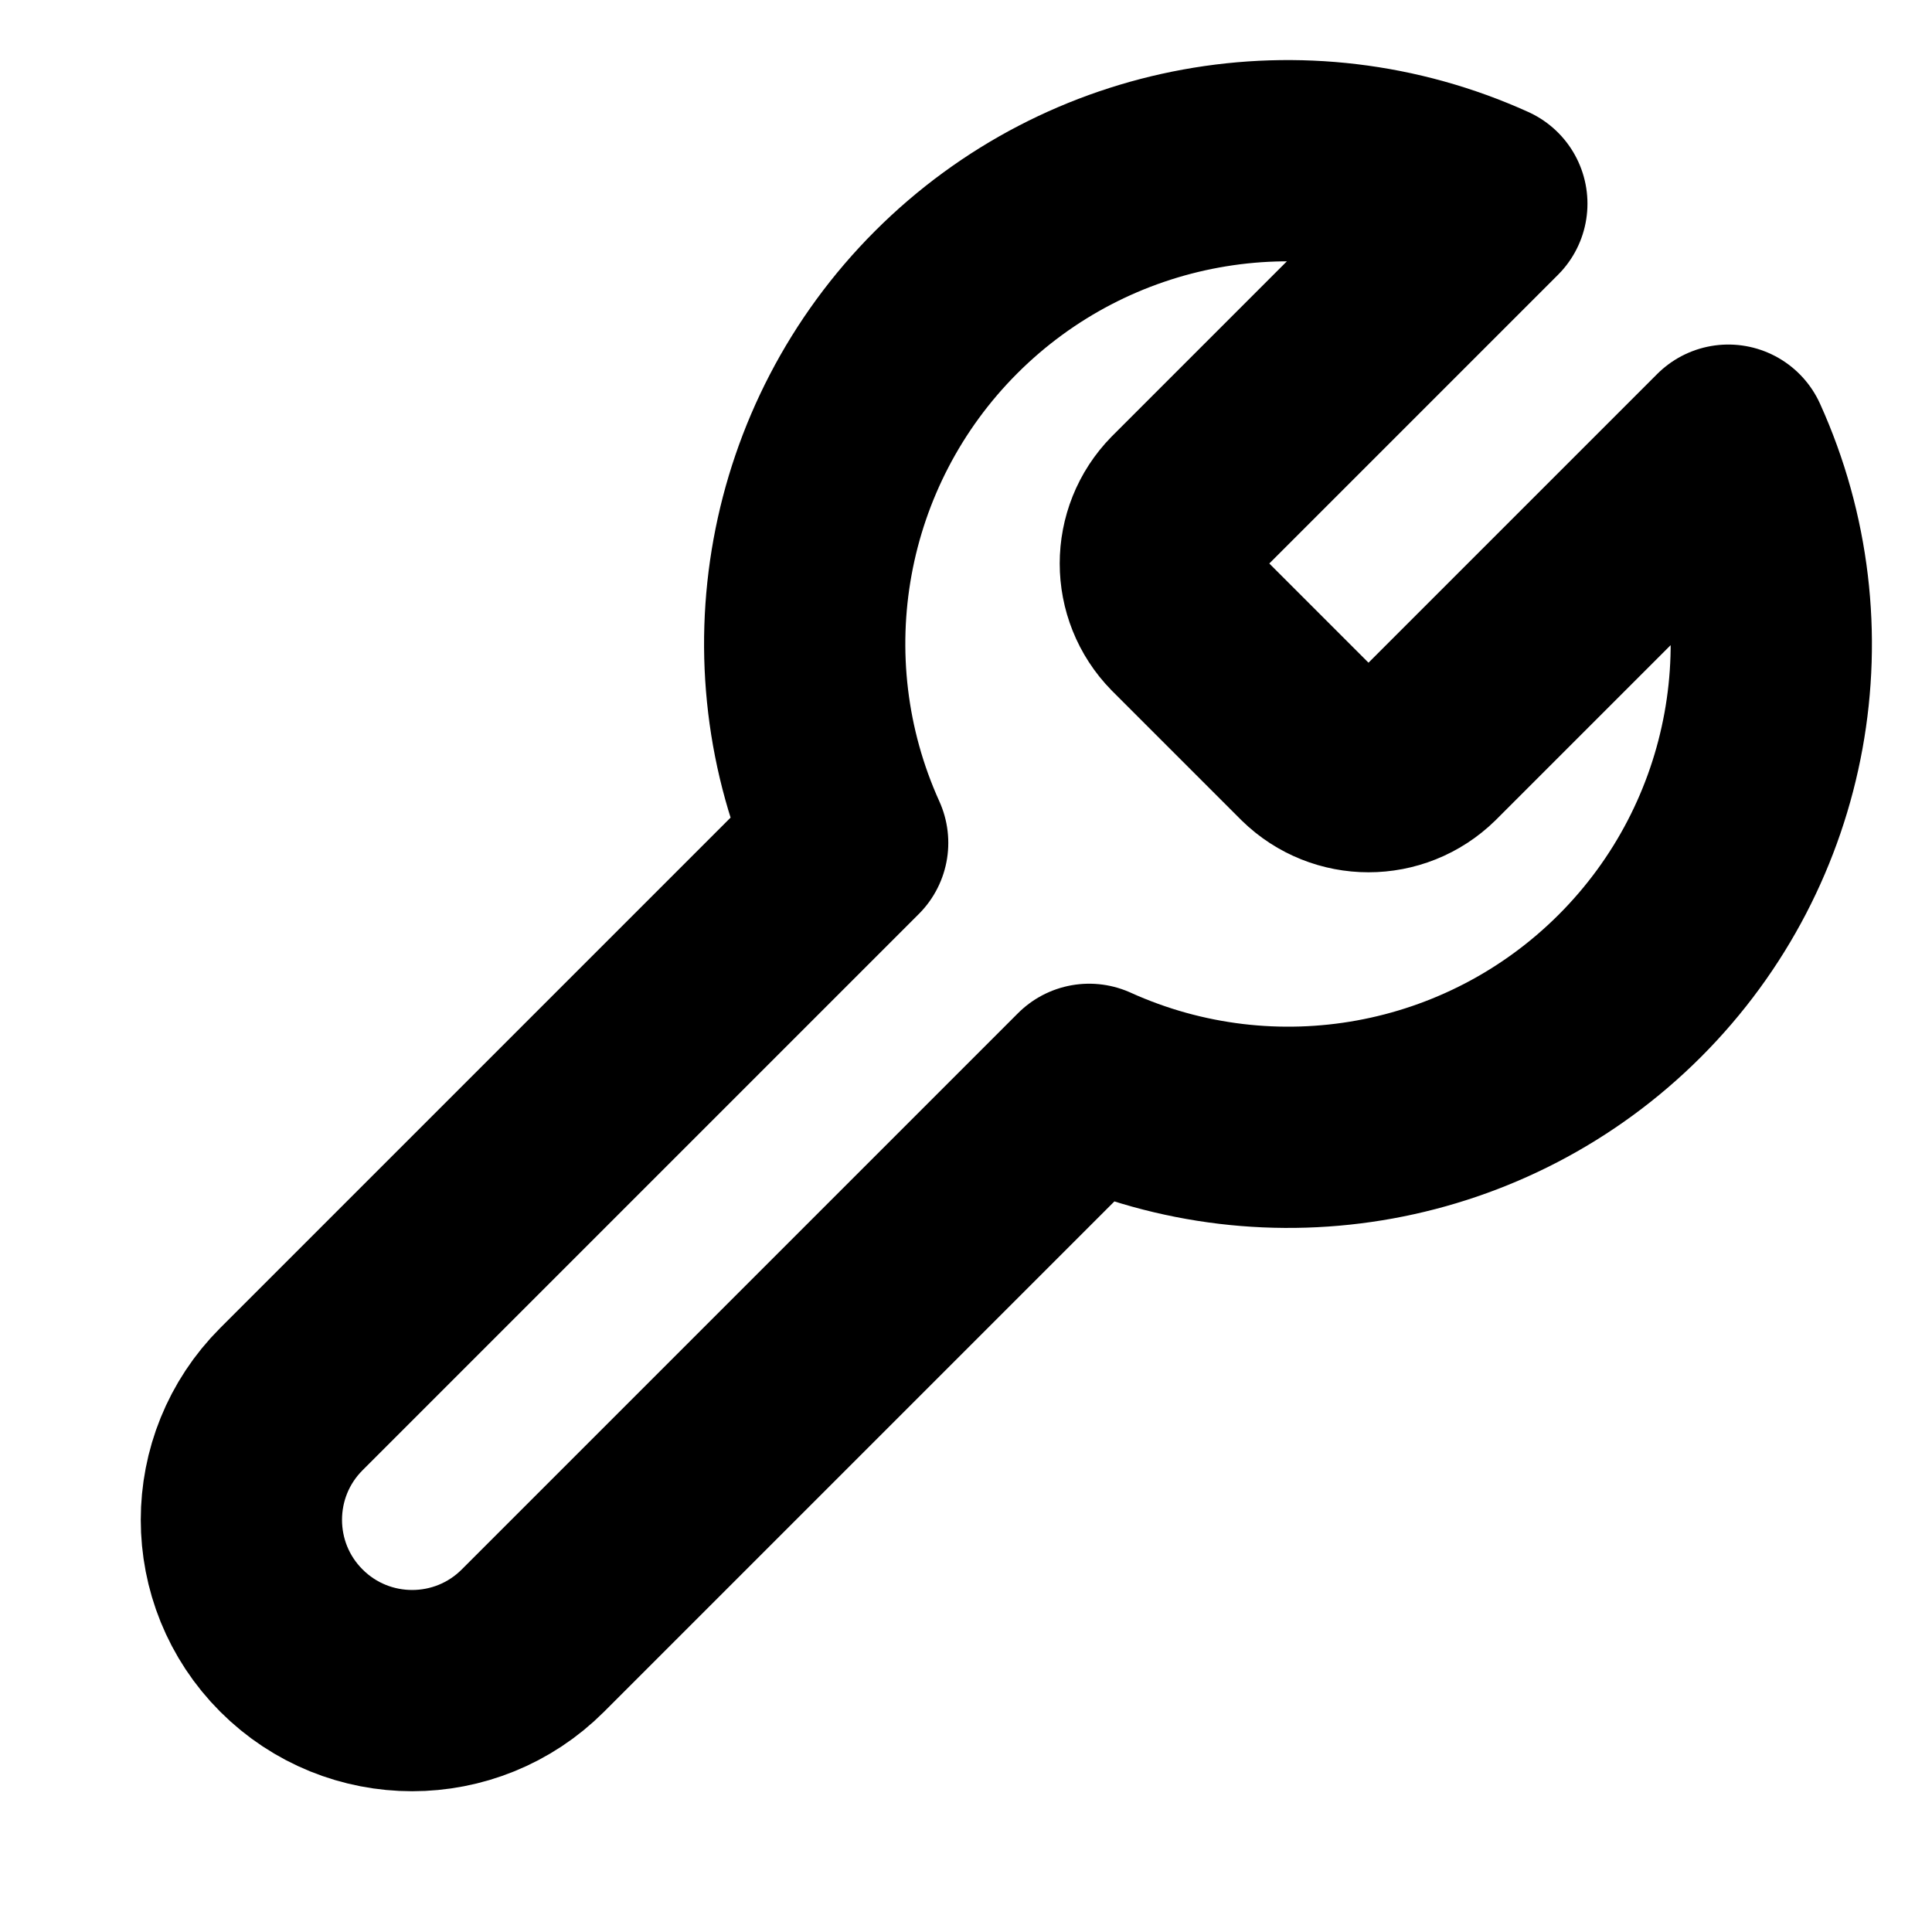
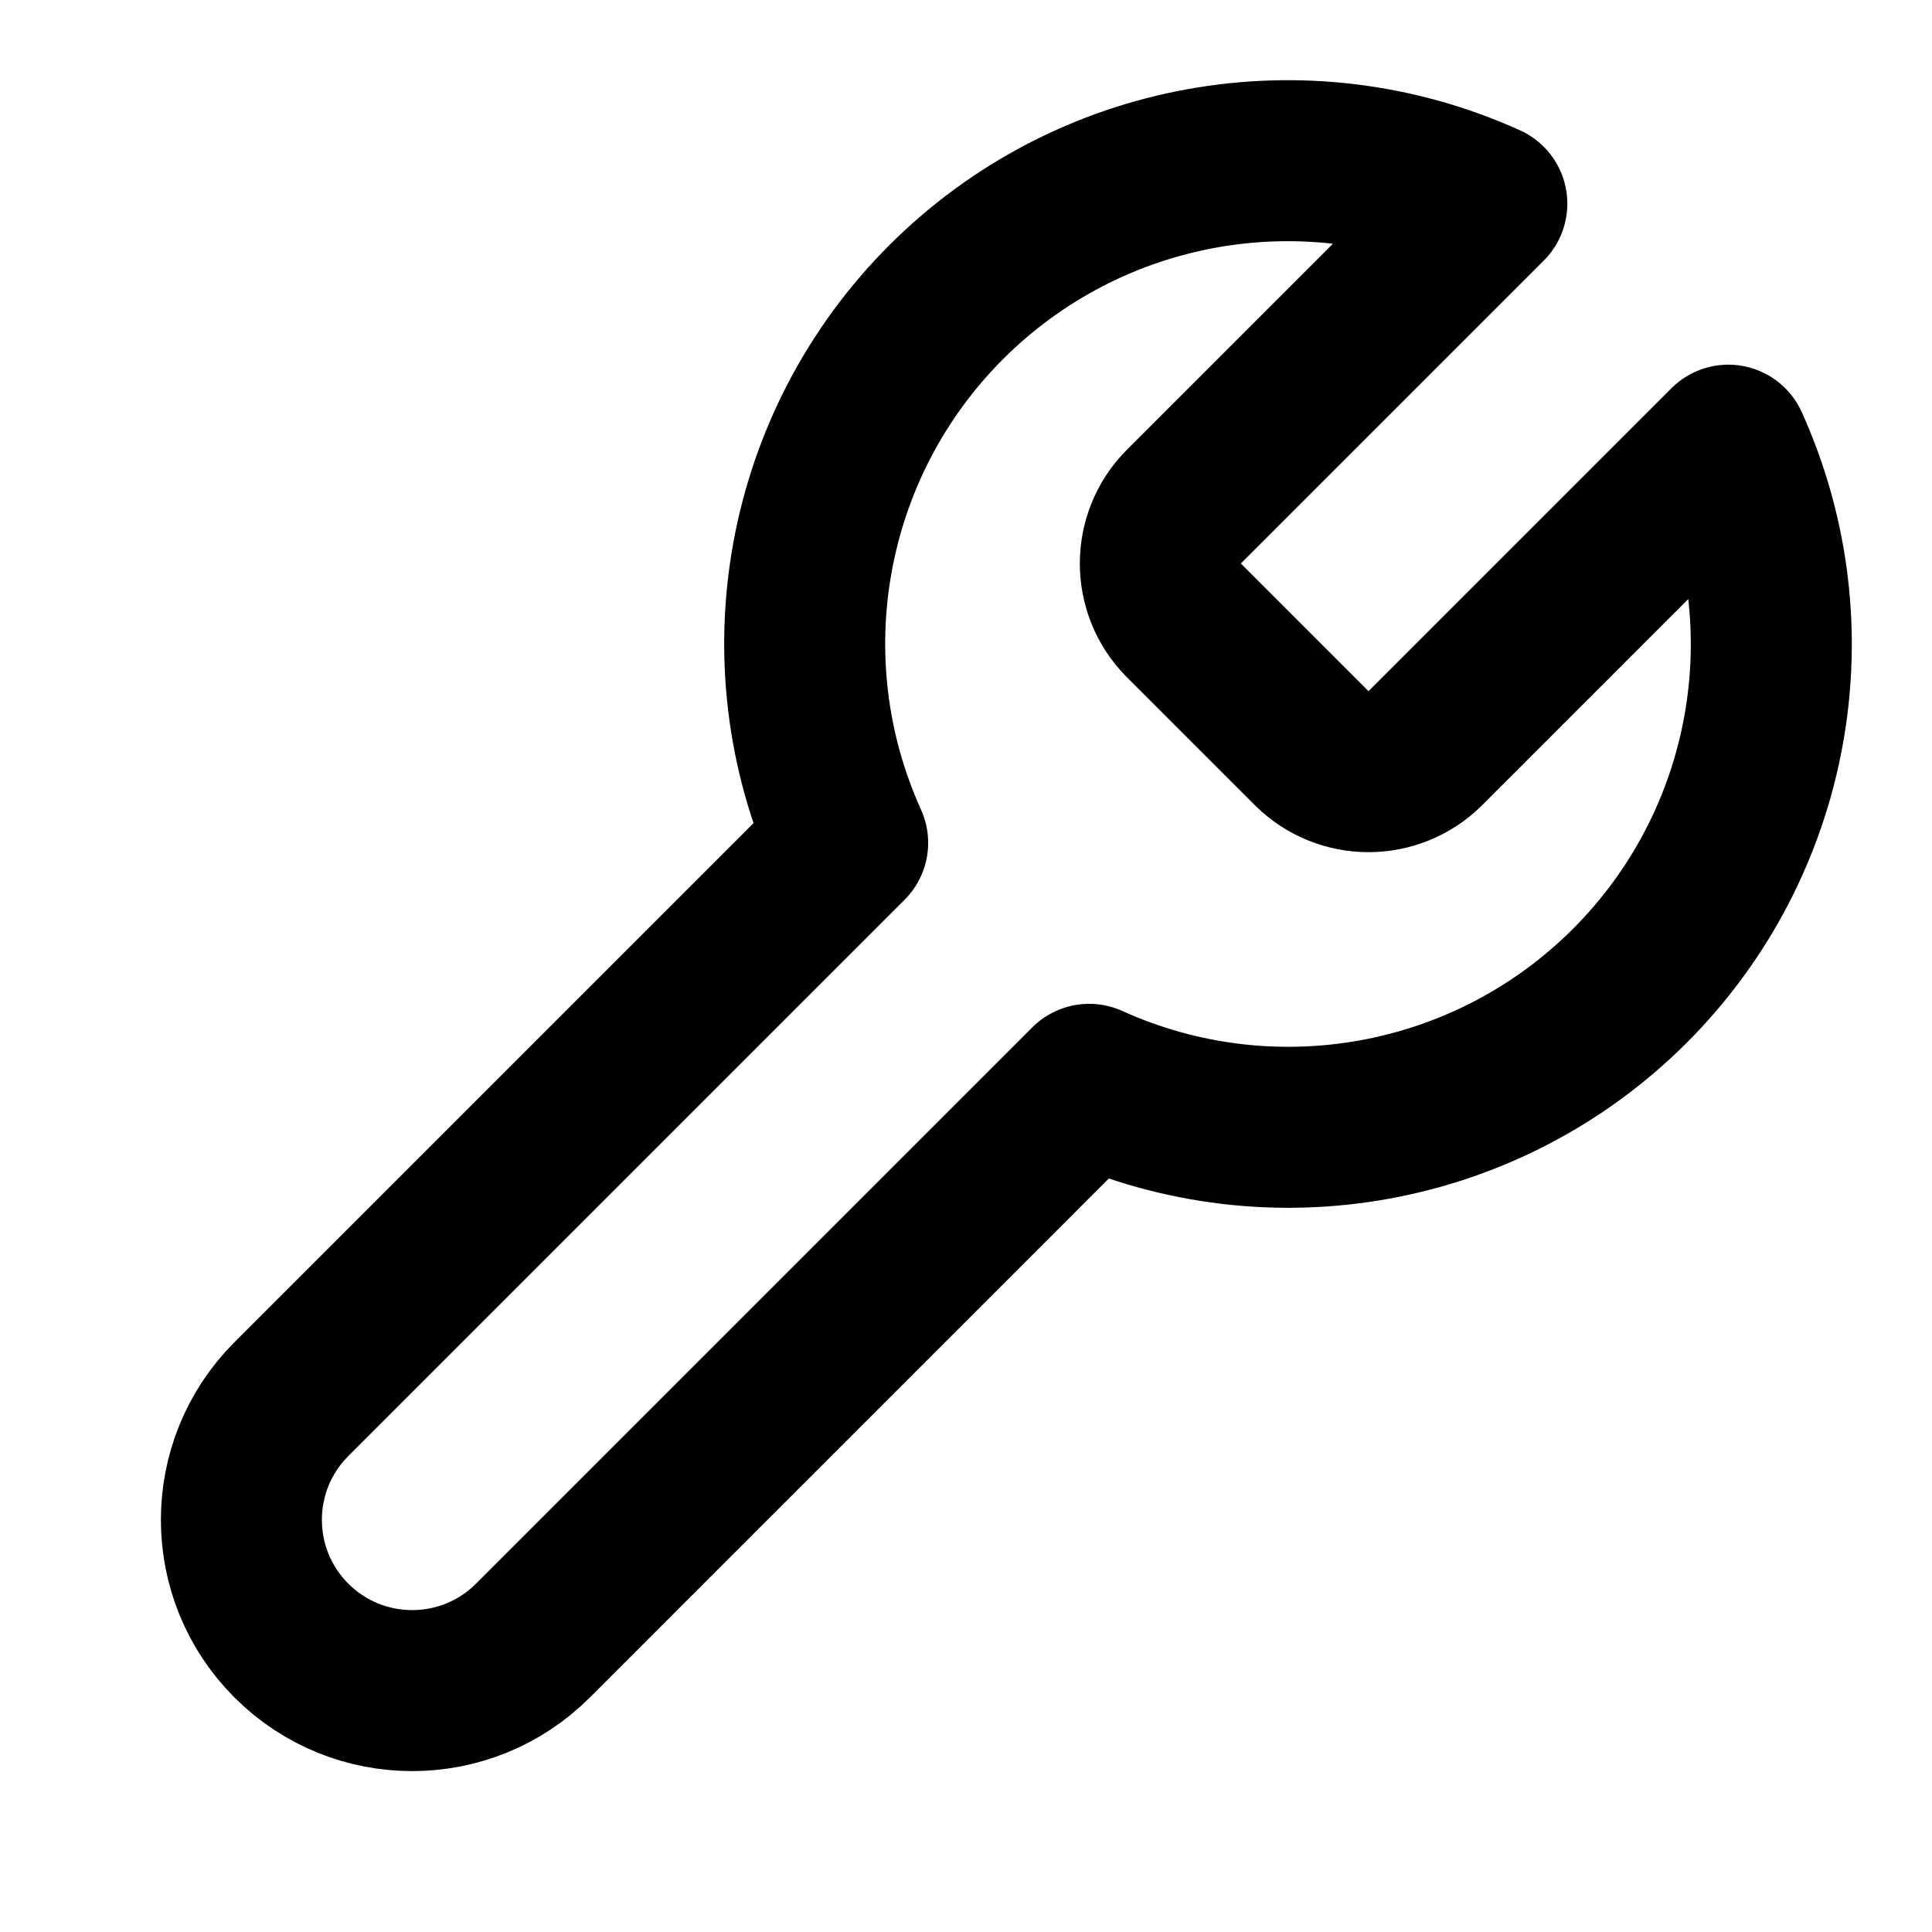
- <svg xmlns="http://www.w3.org/2000/svg" width="28" height="28" viewBox="0 0 24 24" fill="none" stroke="currentColor" stroke-width="2.5" stroke-linecap="round" stroke-linejoin="round" class="lucide lucide-wrench">
+ <svg xmlns="http://www.w3.org/2000/svg" width="24" height="24" viewBox="0 0 24 24" fill="none" stroke="currentColor" stroke-width="2" stroke-linecap="round" stroke-linejoin="round" class="lucide lucide-wrench-icon lucide-wrench">
  <path d="M14.7 6.3a1 1 0 0 0 0 1.4l1.6 1.6a1 1 0 0 0 1.4 0l3.77-3.77a6 6 0 0 1-7.94 7.94l-6.91 6.91a2.12 2.12 0 0 1-3-3l6.91-6.91a6 6 0 0 1 7.94-7.94l-3.76 3.76z" />
</svg>
